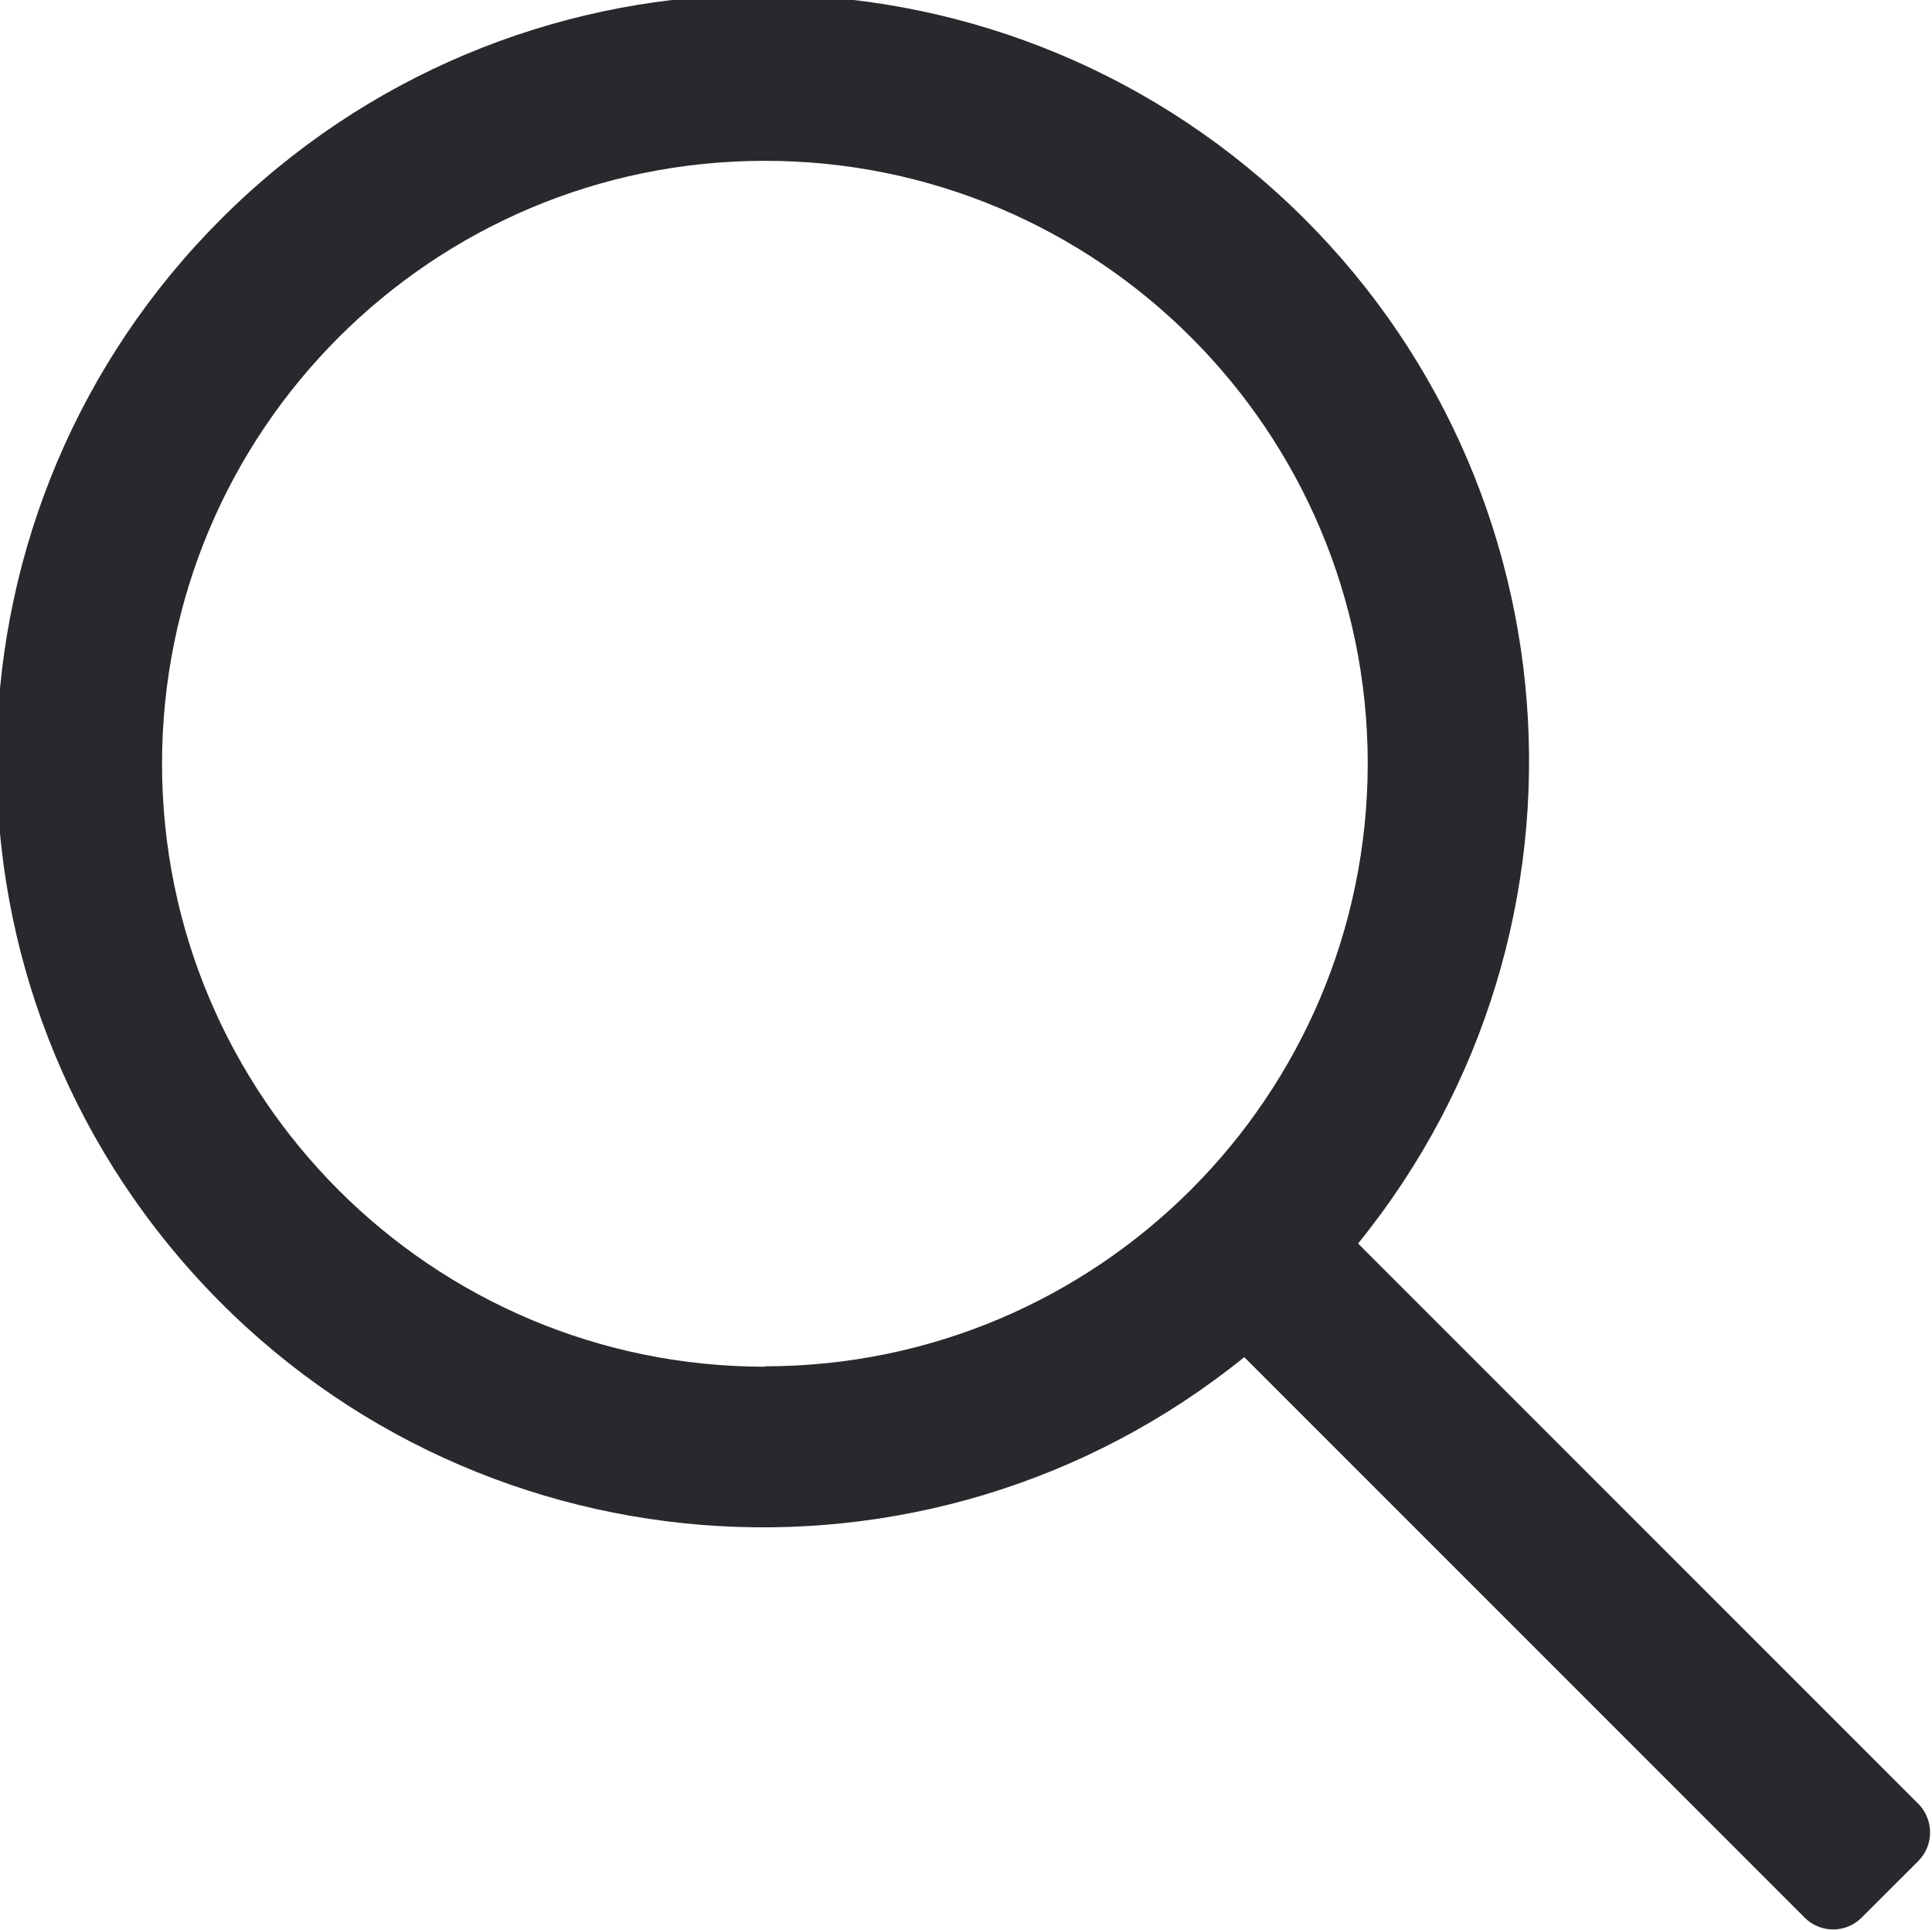
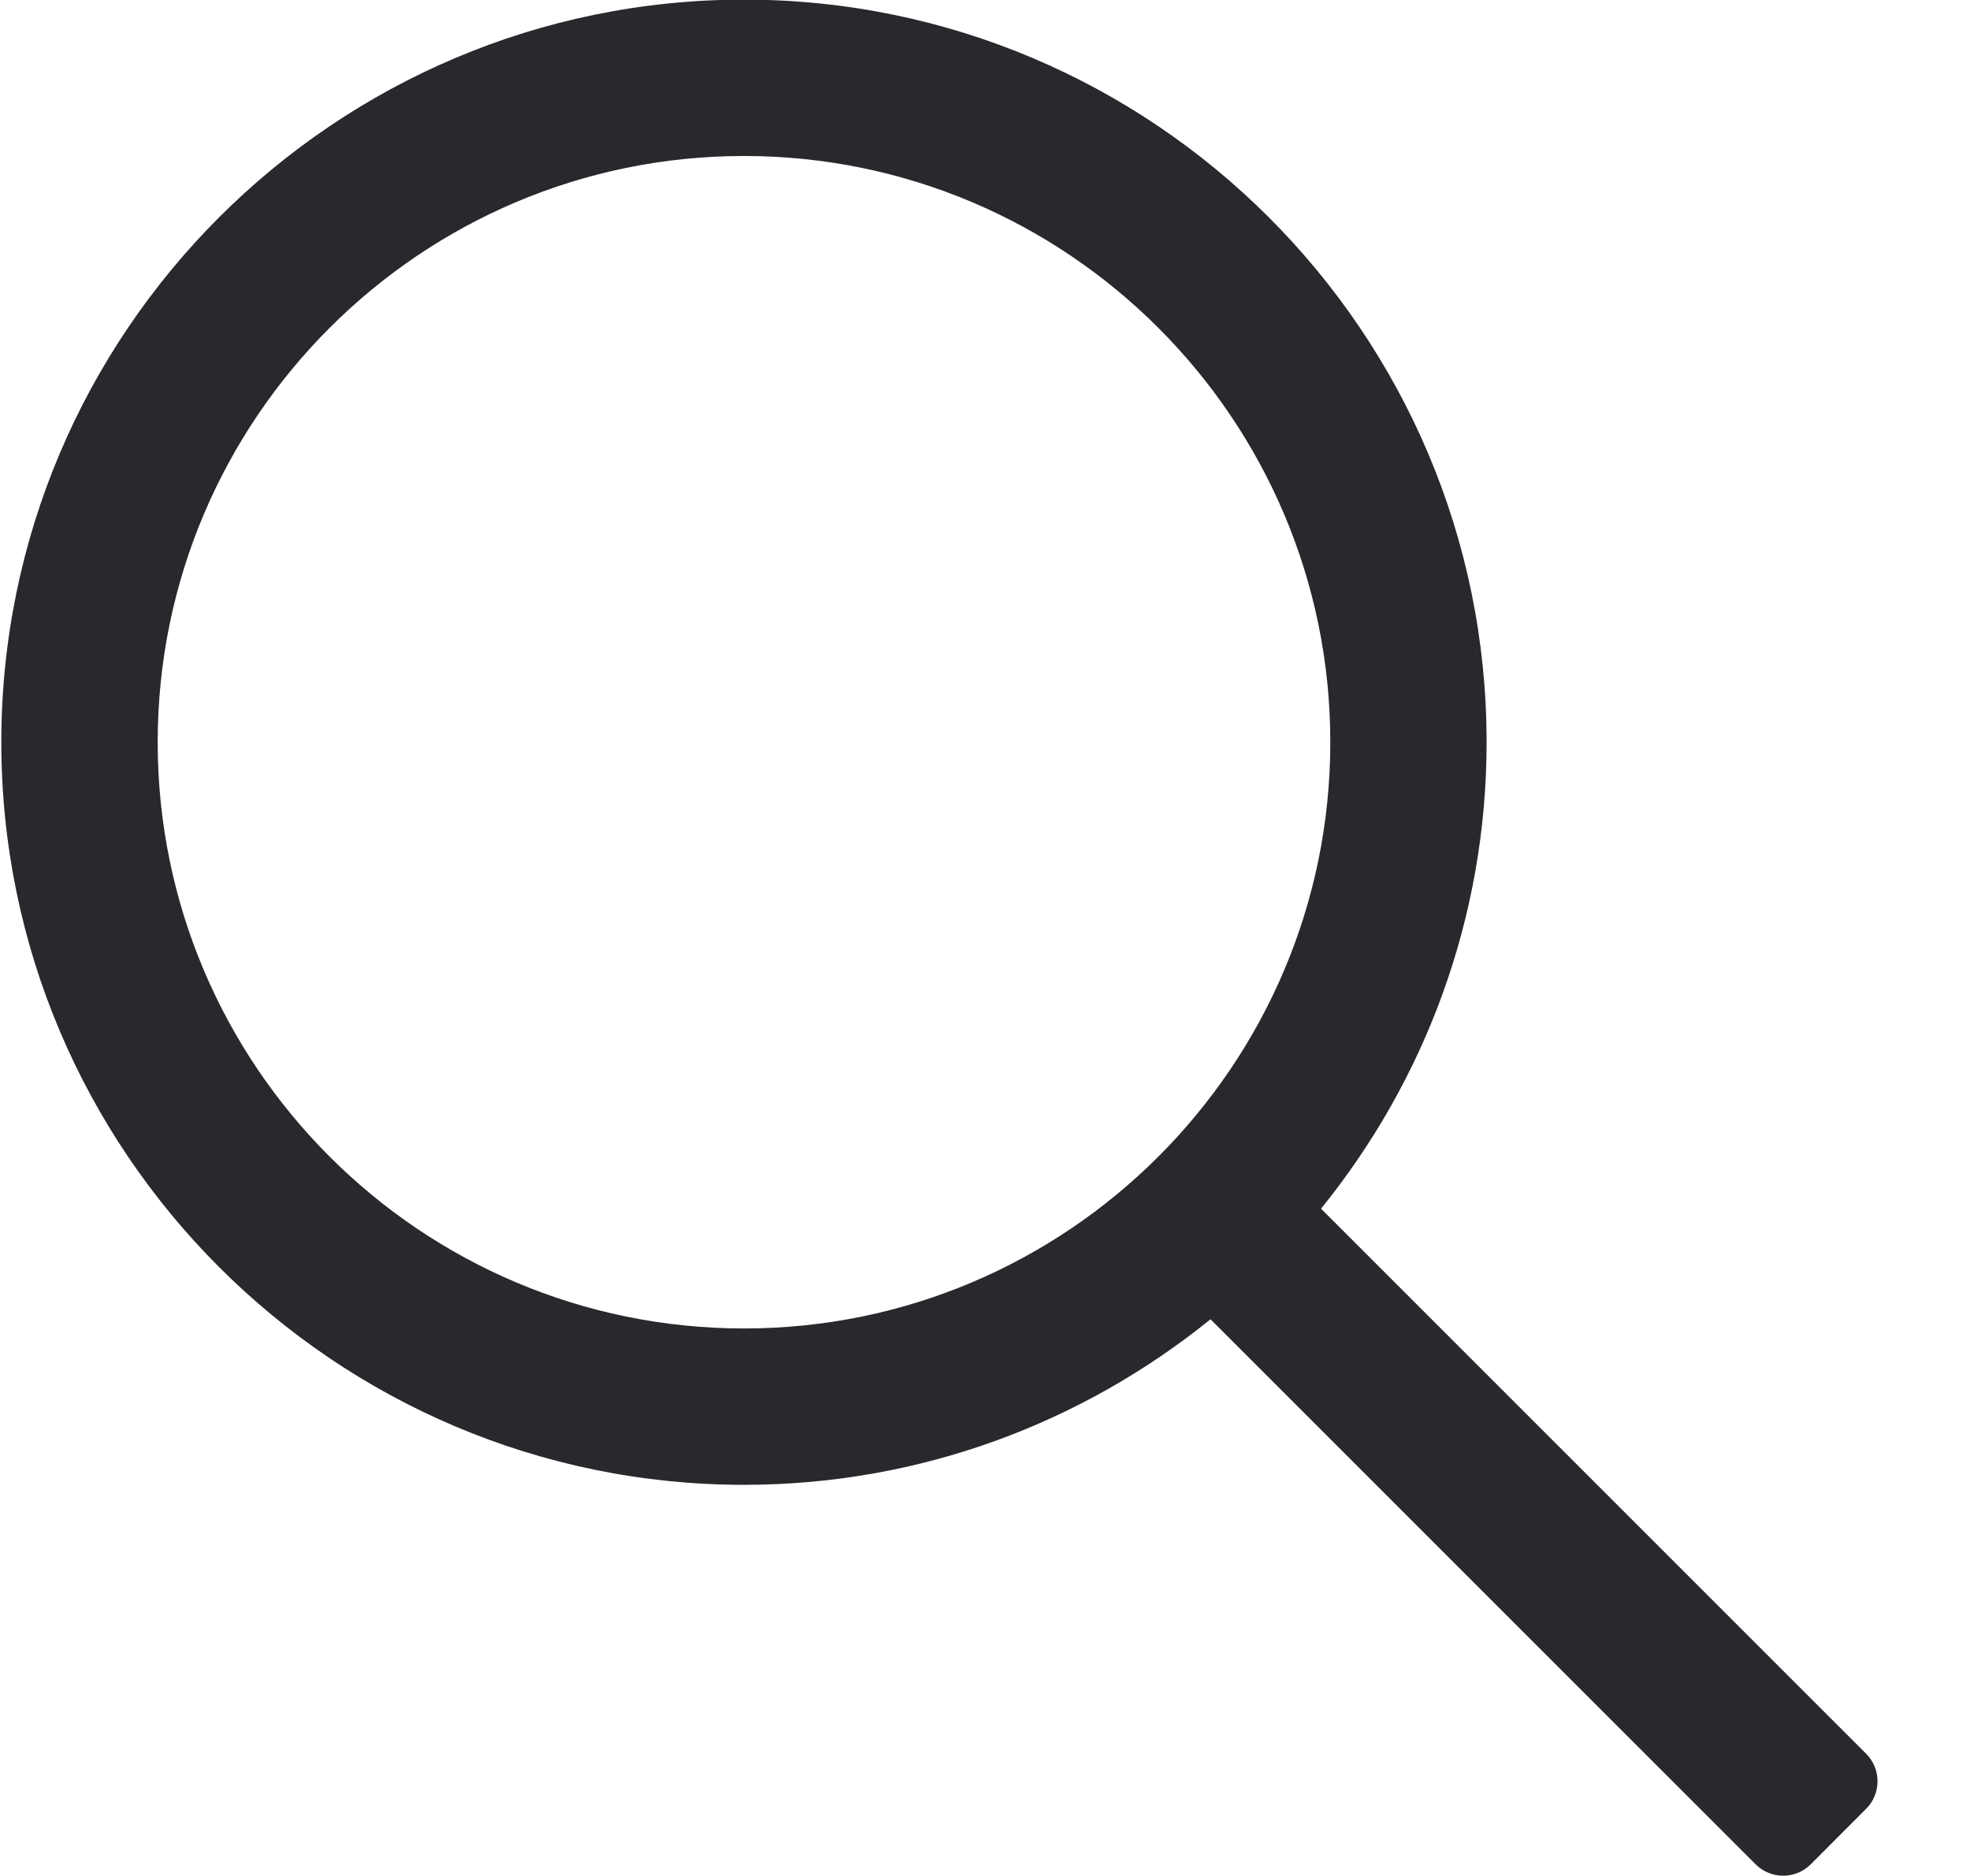
- <svg xmlns="http://www.w3.org/2000/svg" width="20.03" height="20" viewBox="0 0 20.03 20">
-   <defs>
-     <style>
-       .cls-1 {
-         fill: #29282d;
-         fill-rule: evenodd;
-       }
-     </style>
-   </defs>
-   <path id="search" class="cls-1" d="M1439.89,63.7l-5.81-5.81a7.944,7.944,0,1,0-1.18,1.178l5.81,5.81a0.417,0.417,0,0,0,.59,0l0.59-.589A0.421,0.421,0,0,0,1439.89,63.7Zm-11.96-4.533a6.25,6.25,0,1,1,6.25-6.25A6.254,6.254,0,0,1,1427.93,59.163Z" transform="translate(-1420 -45)" />
+ <svg xmlns="http://www.w3.org/2000/svg" width="21px" height="20px">
+   <path fill-rule="evenodd" fill="rgb(41, 40, 45)" d="M19.892,18.696 L14.082,12.886 C15.184,11.525 15.847,9.796 15.847,7.913 C15.847,3.547 12.296,-0.004 7.931,-0.004 C3.565,-0.004 0.014,3.547 0.014,7.913 C0.014,12.278 3.565,15.830 7.931,15.830 C9.814,15.830 11.543,15.166 12.904,14.065 L18.714,19.875 C18.876,20.038 19.140,20.038 19.303,19.875 L19.892,19.285 C20.055,19.123 20.055,18.859 19.892,18.696 ZM7.931,14.163 C4.484,14.163 1.681,11.360 1.681,7.913 C1.681,4.467 4.484,1.663 7.931,1.663 C11.377,1.663 14.181,4.467 14.181,7.913 C14.181,11.360 11.377,14.163 7.931,14.163 Z" />
</svg>
